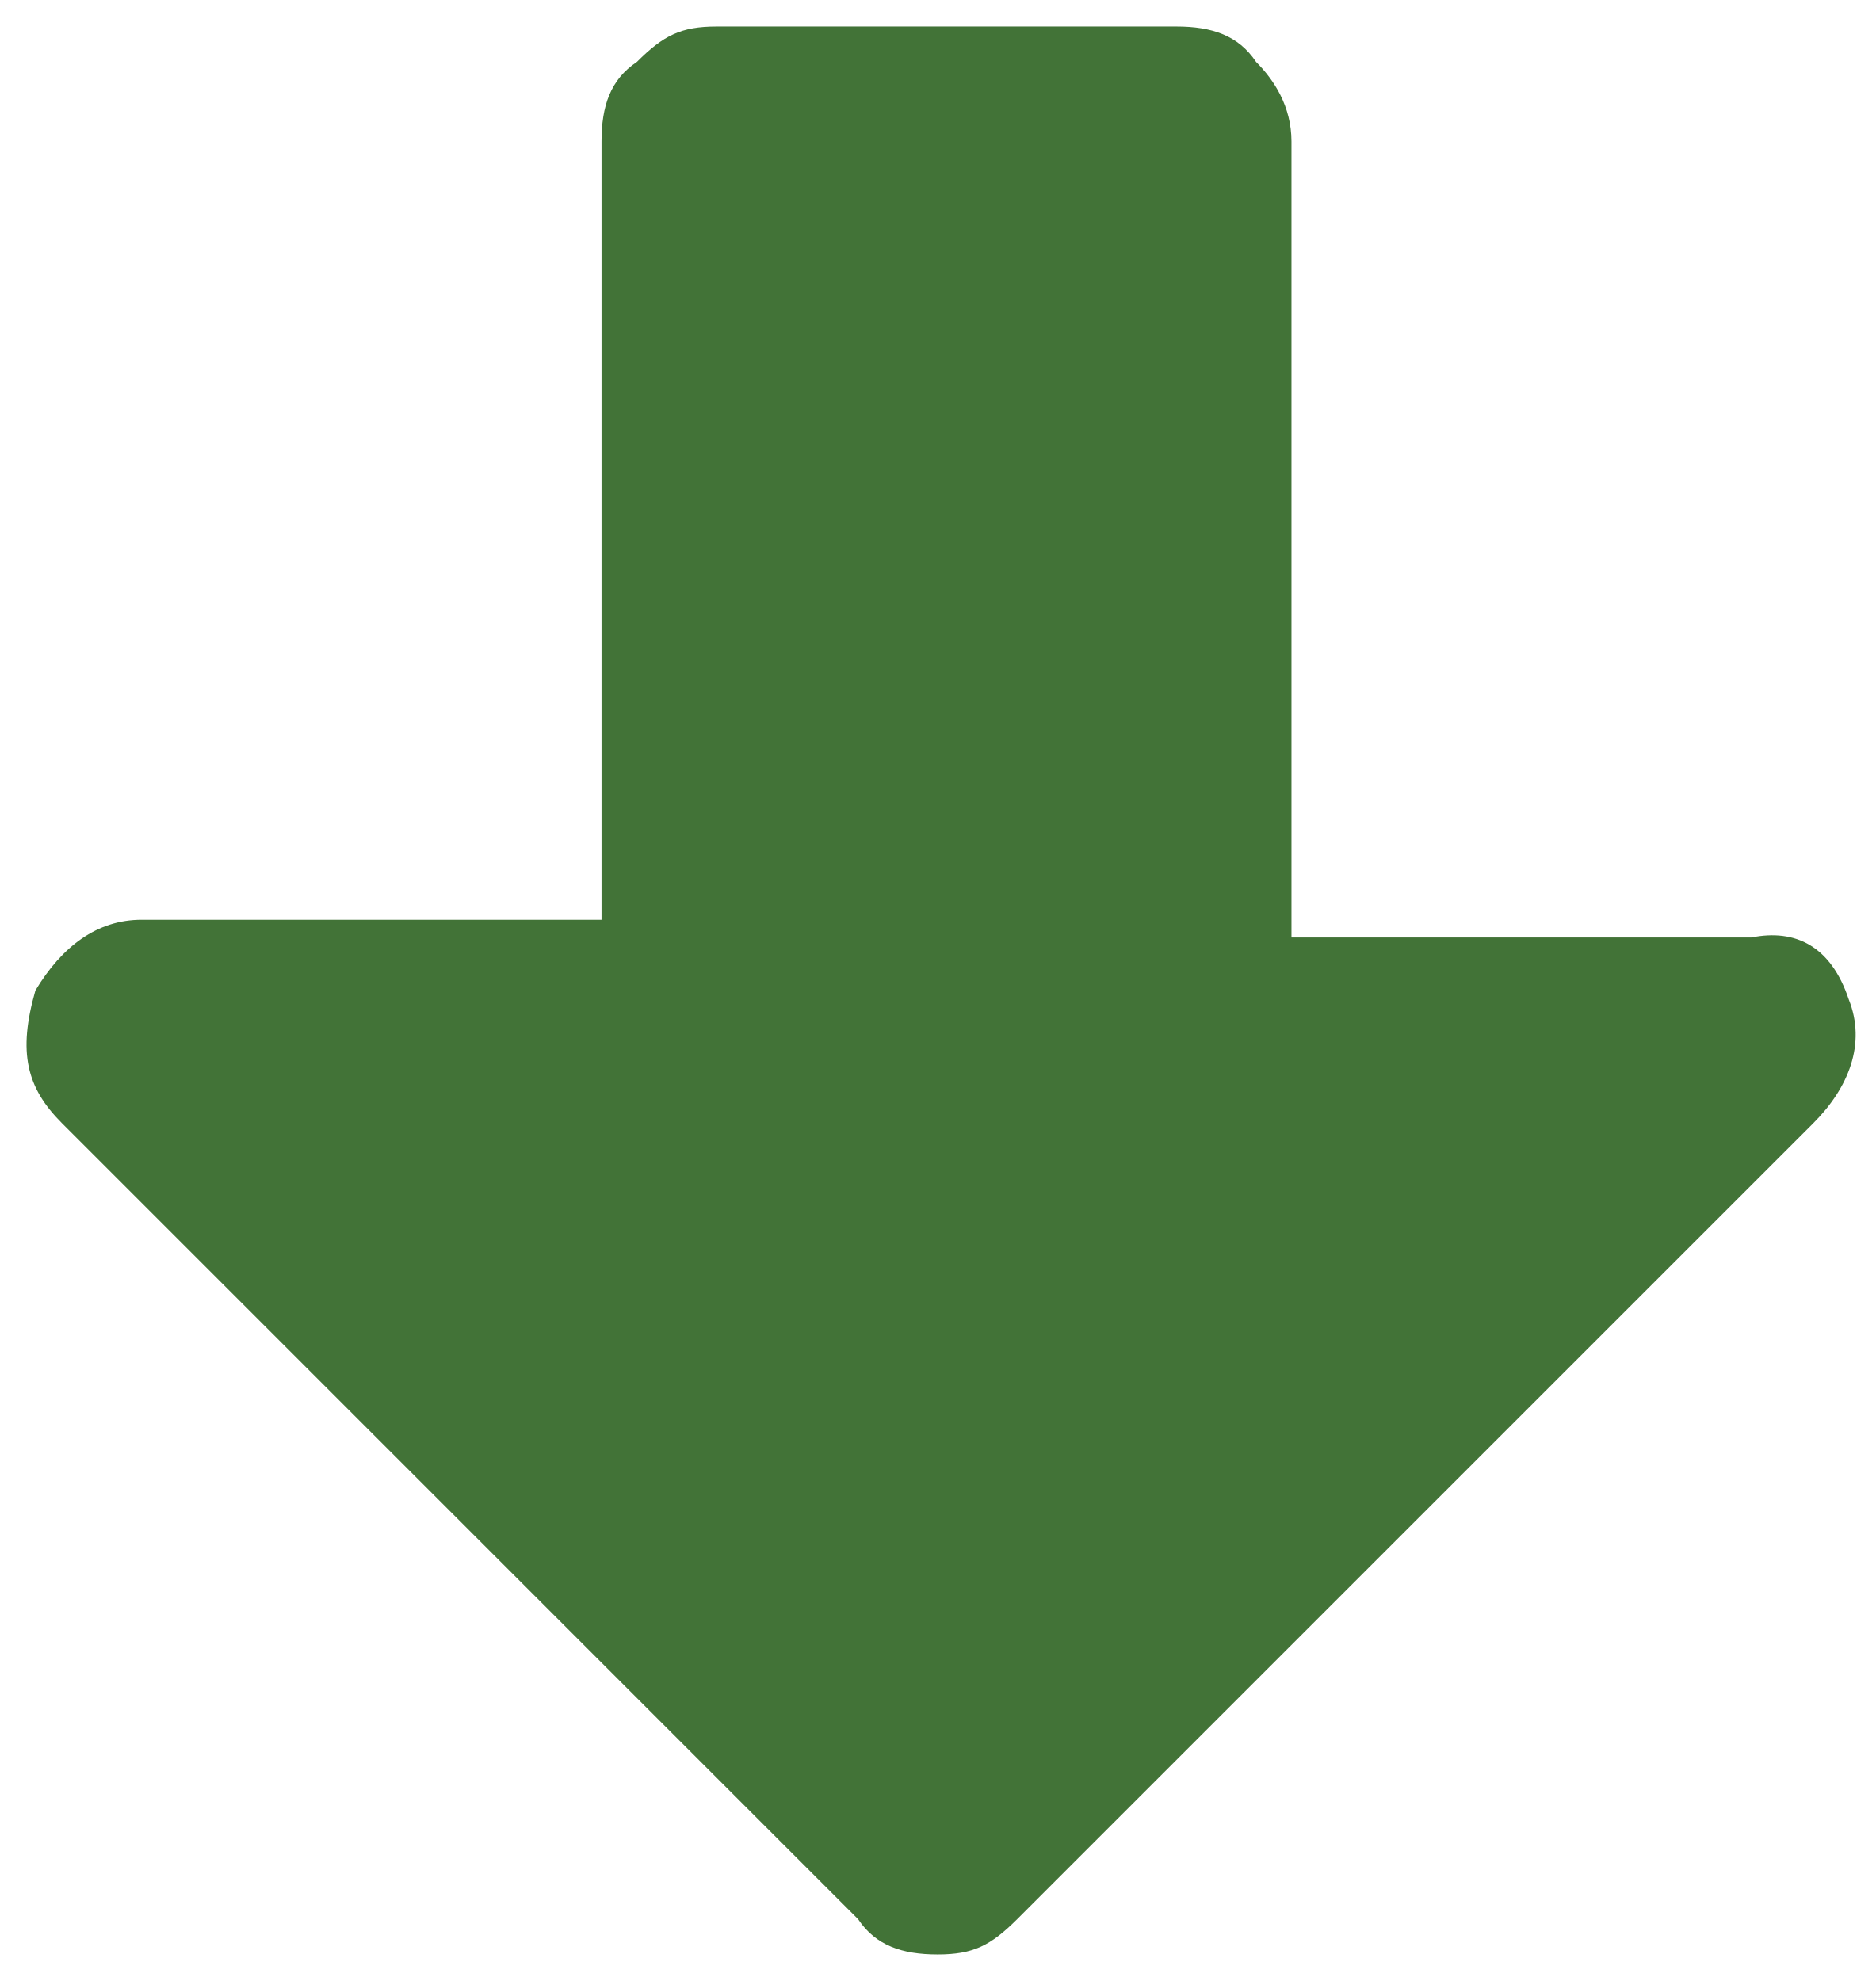
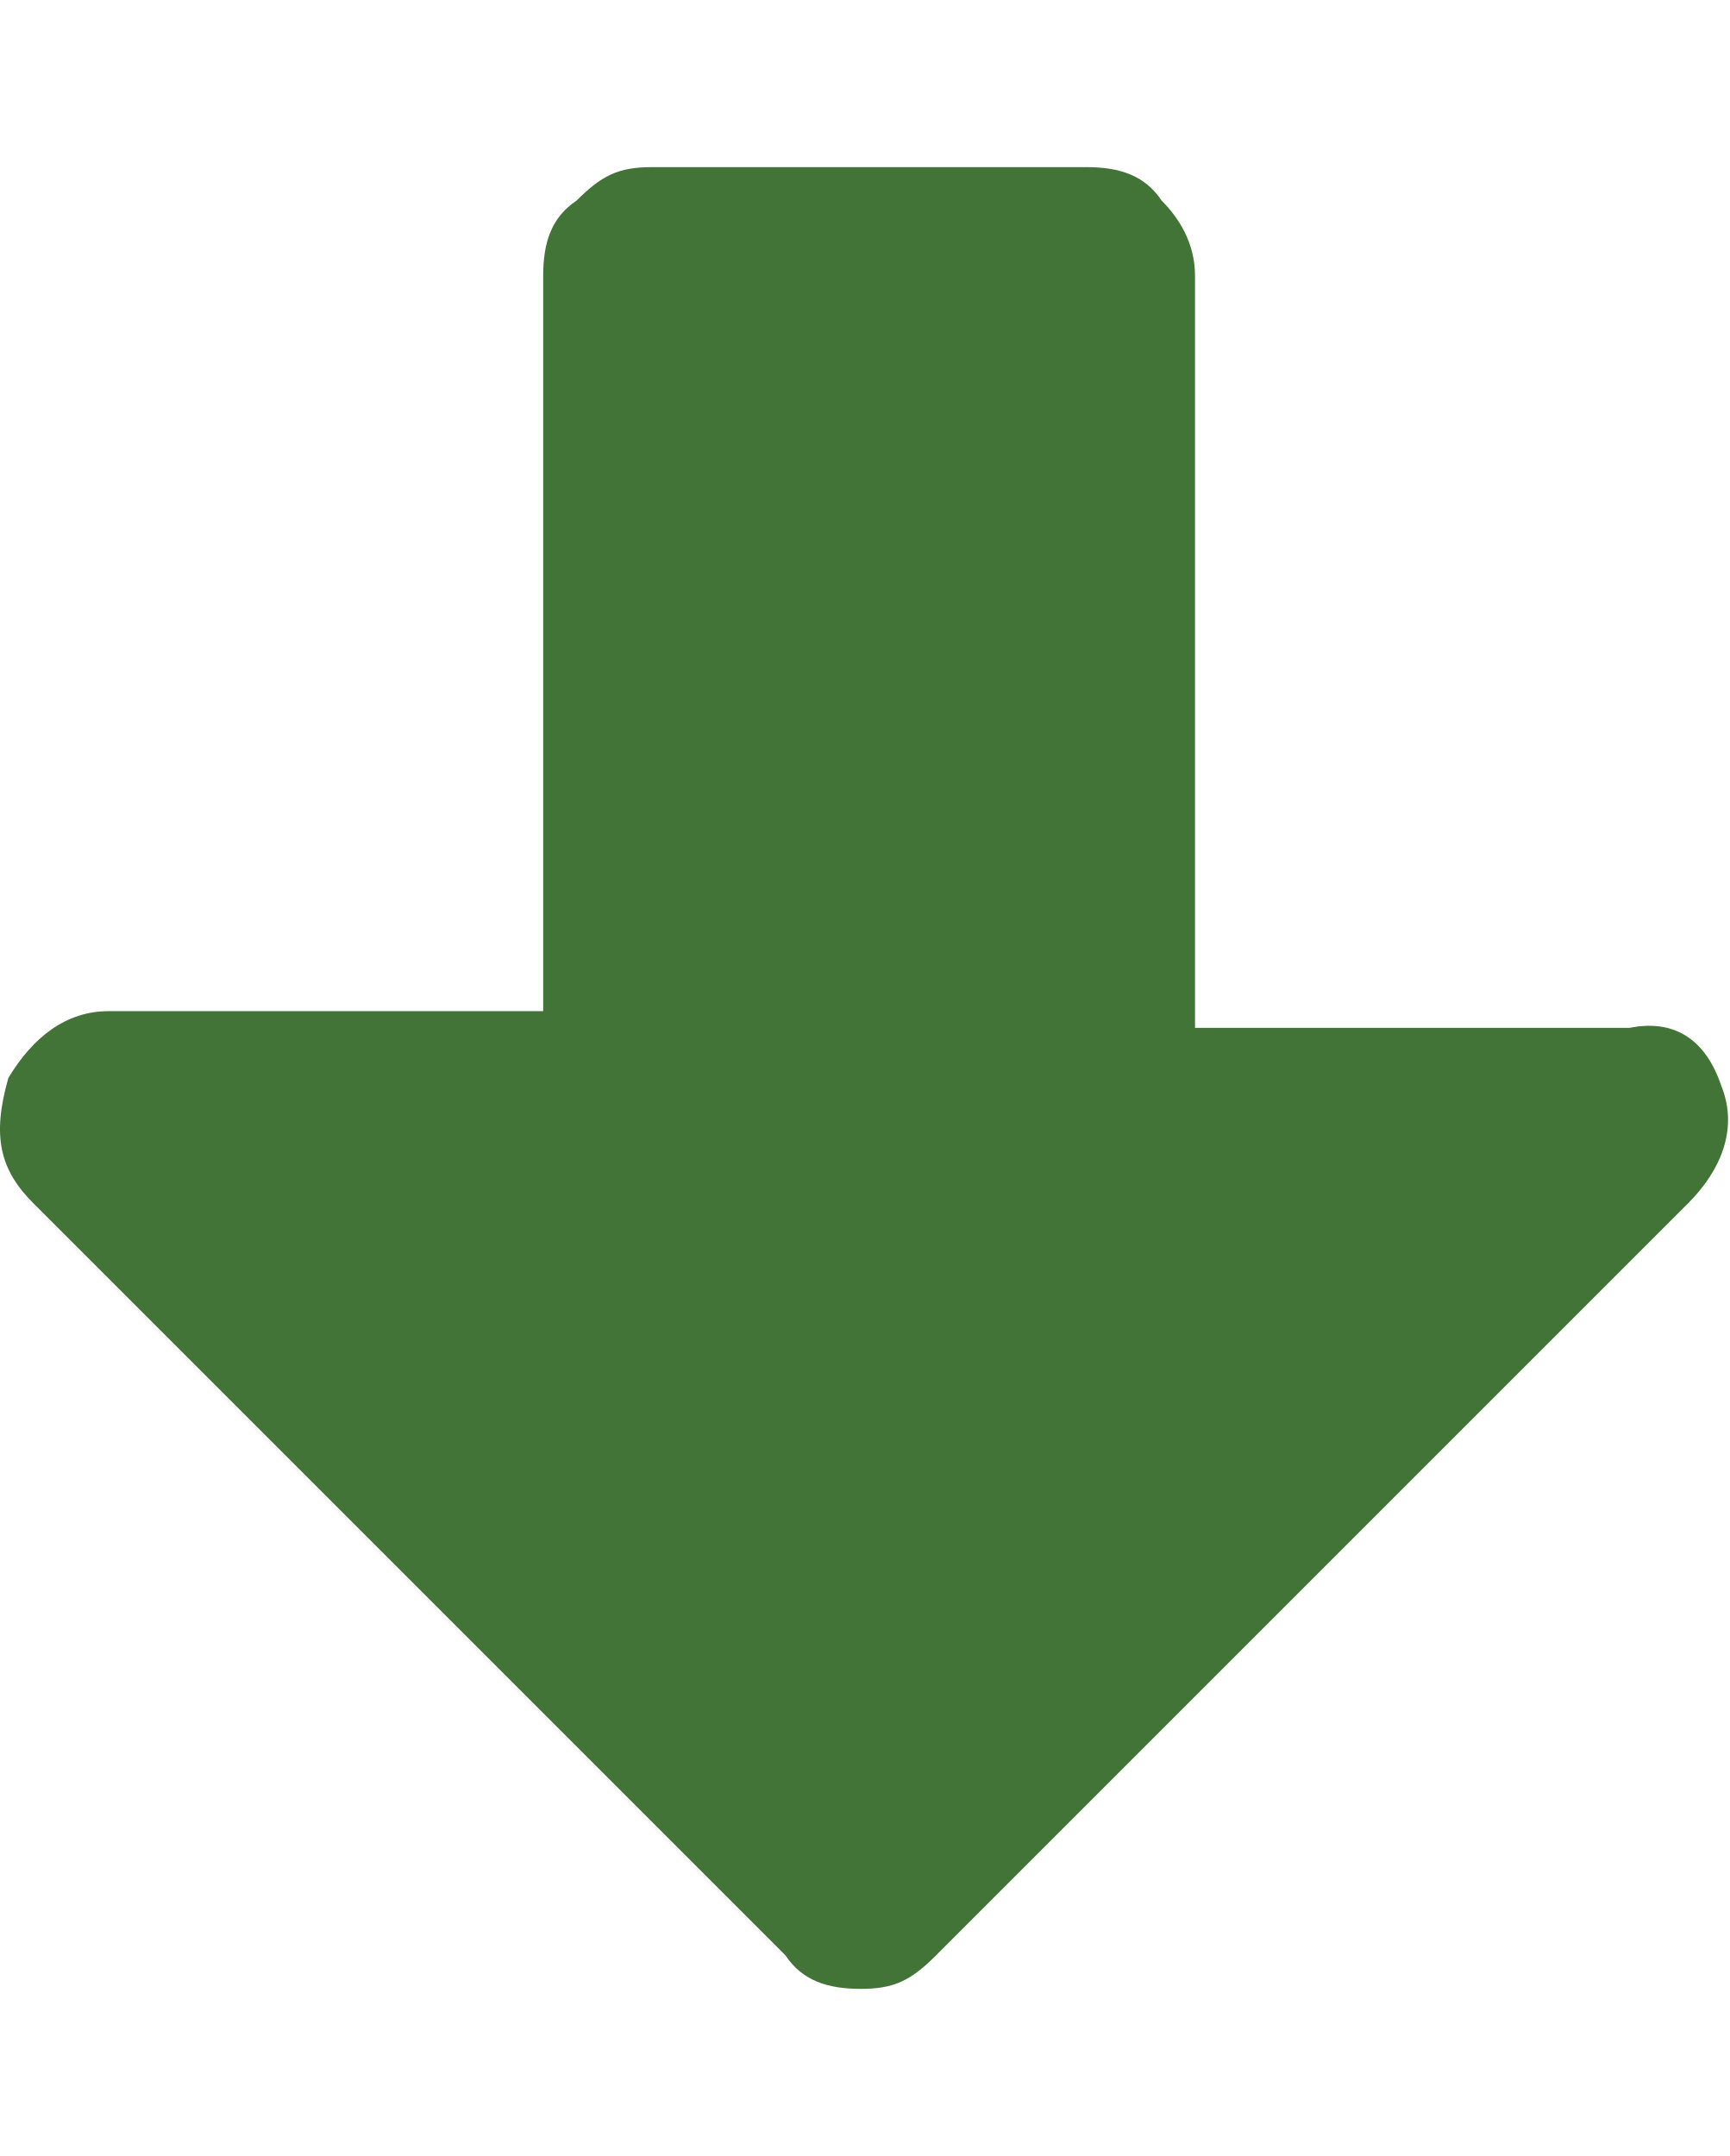
- <svg xmlns="http://www.w3.org/2000/svg" viewBox="0 0 21.2 22.4">
-   <path d="M20.5 12.7l-9 9c-.3.3-.5.4-.9.4s-.7-.1-.9-.4l-9-9c-.4-.4-.5-.8-.3-1.5.3-.5.7-.8 1.2-.8h5.2V1.6c0-.4.1-.7.4-.9.3-.3.5-.4.9-.4h5.2c.4 0 .7.1.9.4.2.2.4.5.4.9v9h5.2c.5-.1.9.1 1.1.7.2.5 0 1-.4 1.4z" fill="#427337" />
+ <svg xmlns="http://www.w3.org/2000/svg" viewBox="0 0 20.7 25.8">
+   <path d="M20.2 14.4l-9 9c-.3.3-.5.4-.9.4s-.7-.1-.9-.4l-9-9c-.4-.4-.5-.8-.3-1.5.3-.5.7-.8 1.2-.8h5.2V3.3c0-.4.1-.7.4-.9.3-.3.5-.4.9-.4H13c.4 0 .7.1.9.4.2.2.4.5.4.9v9h5.2c.5-.1.9.1 1.1.7.2.5 0 1-.4 1.4z" fill="#427337" />
</svg>
